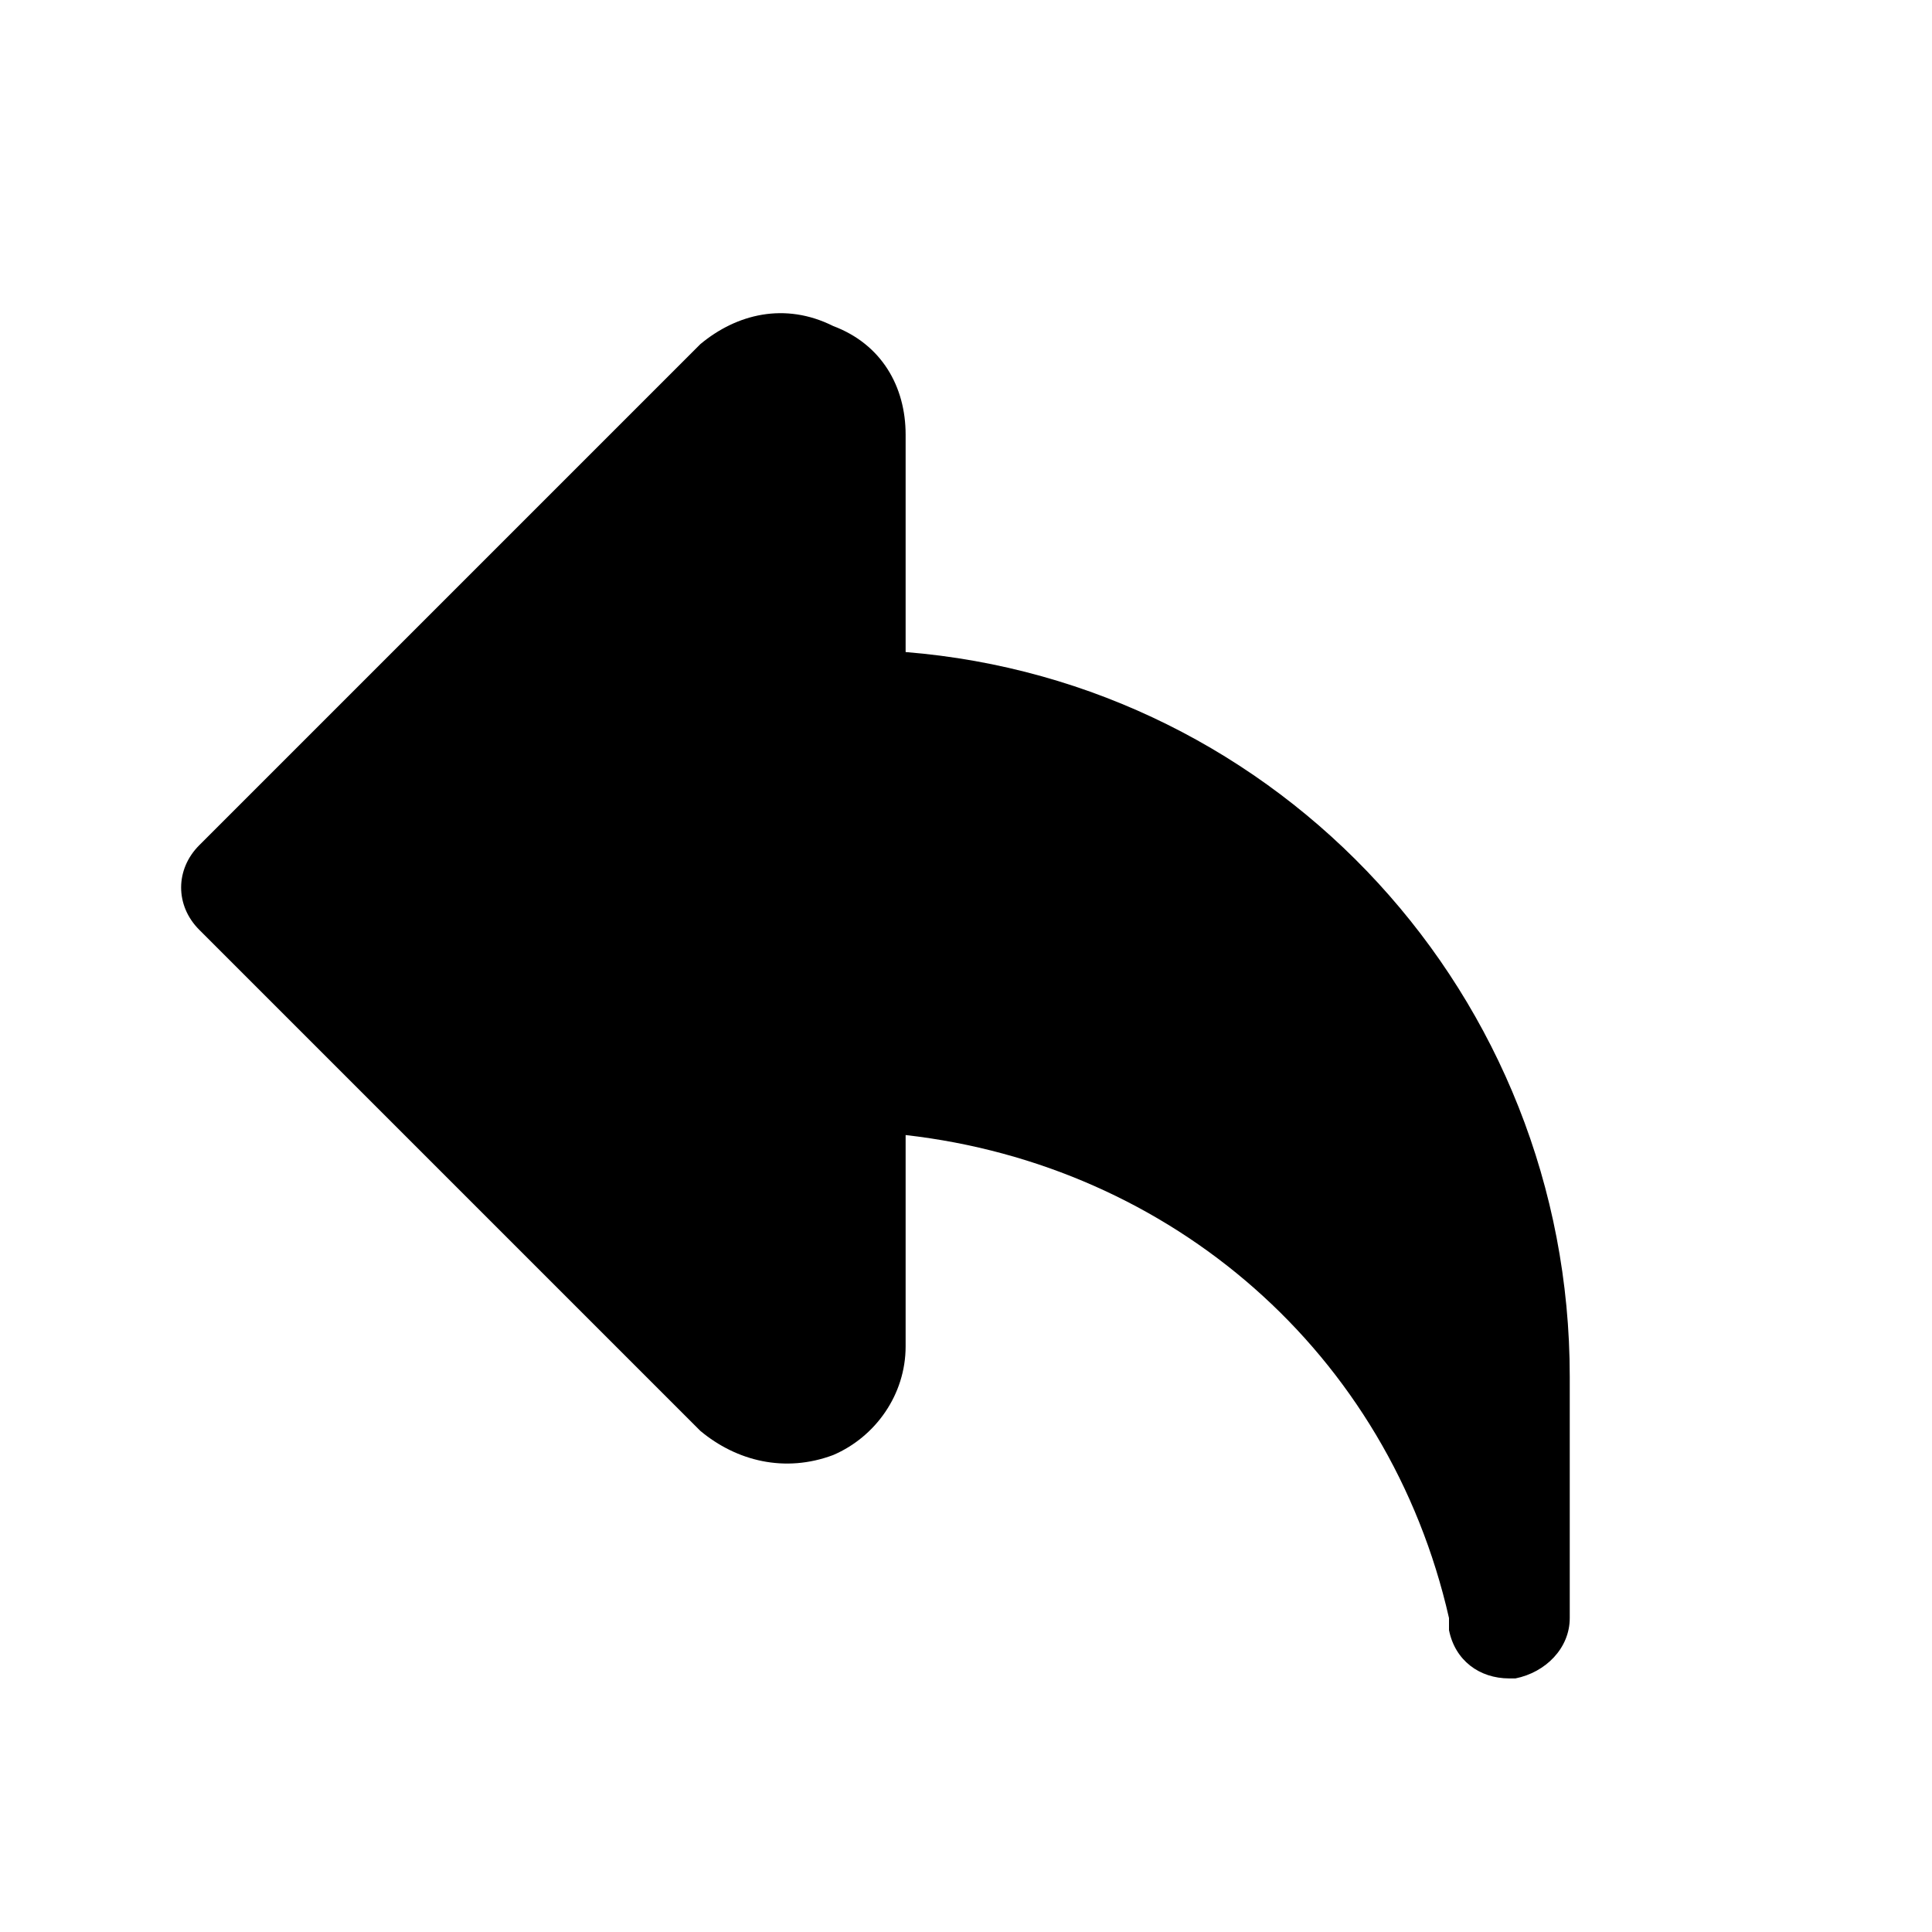
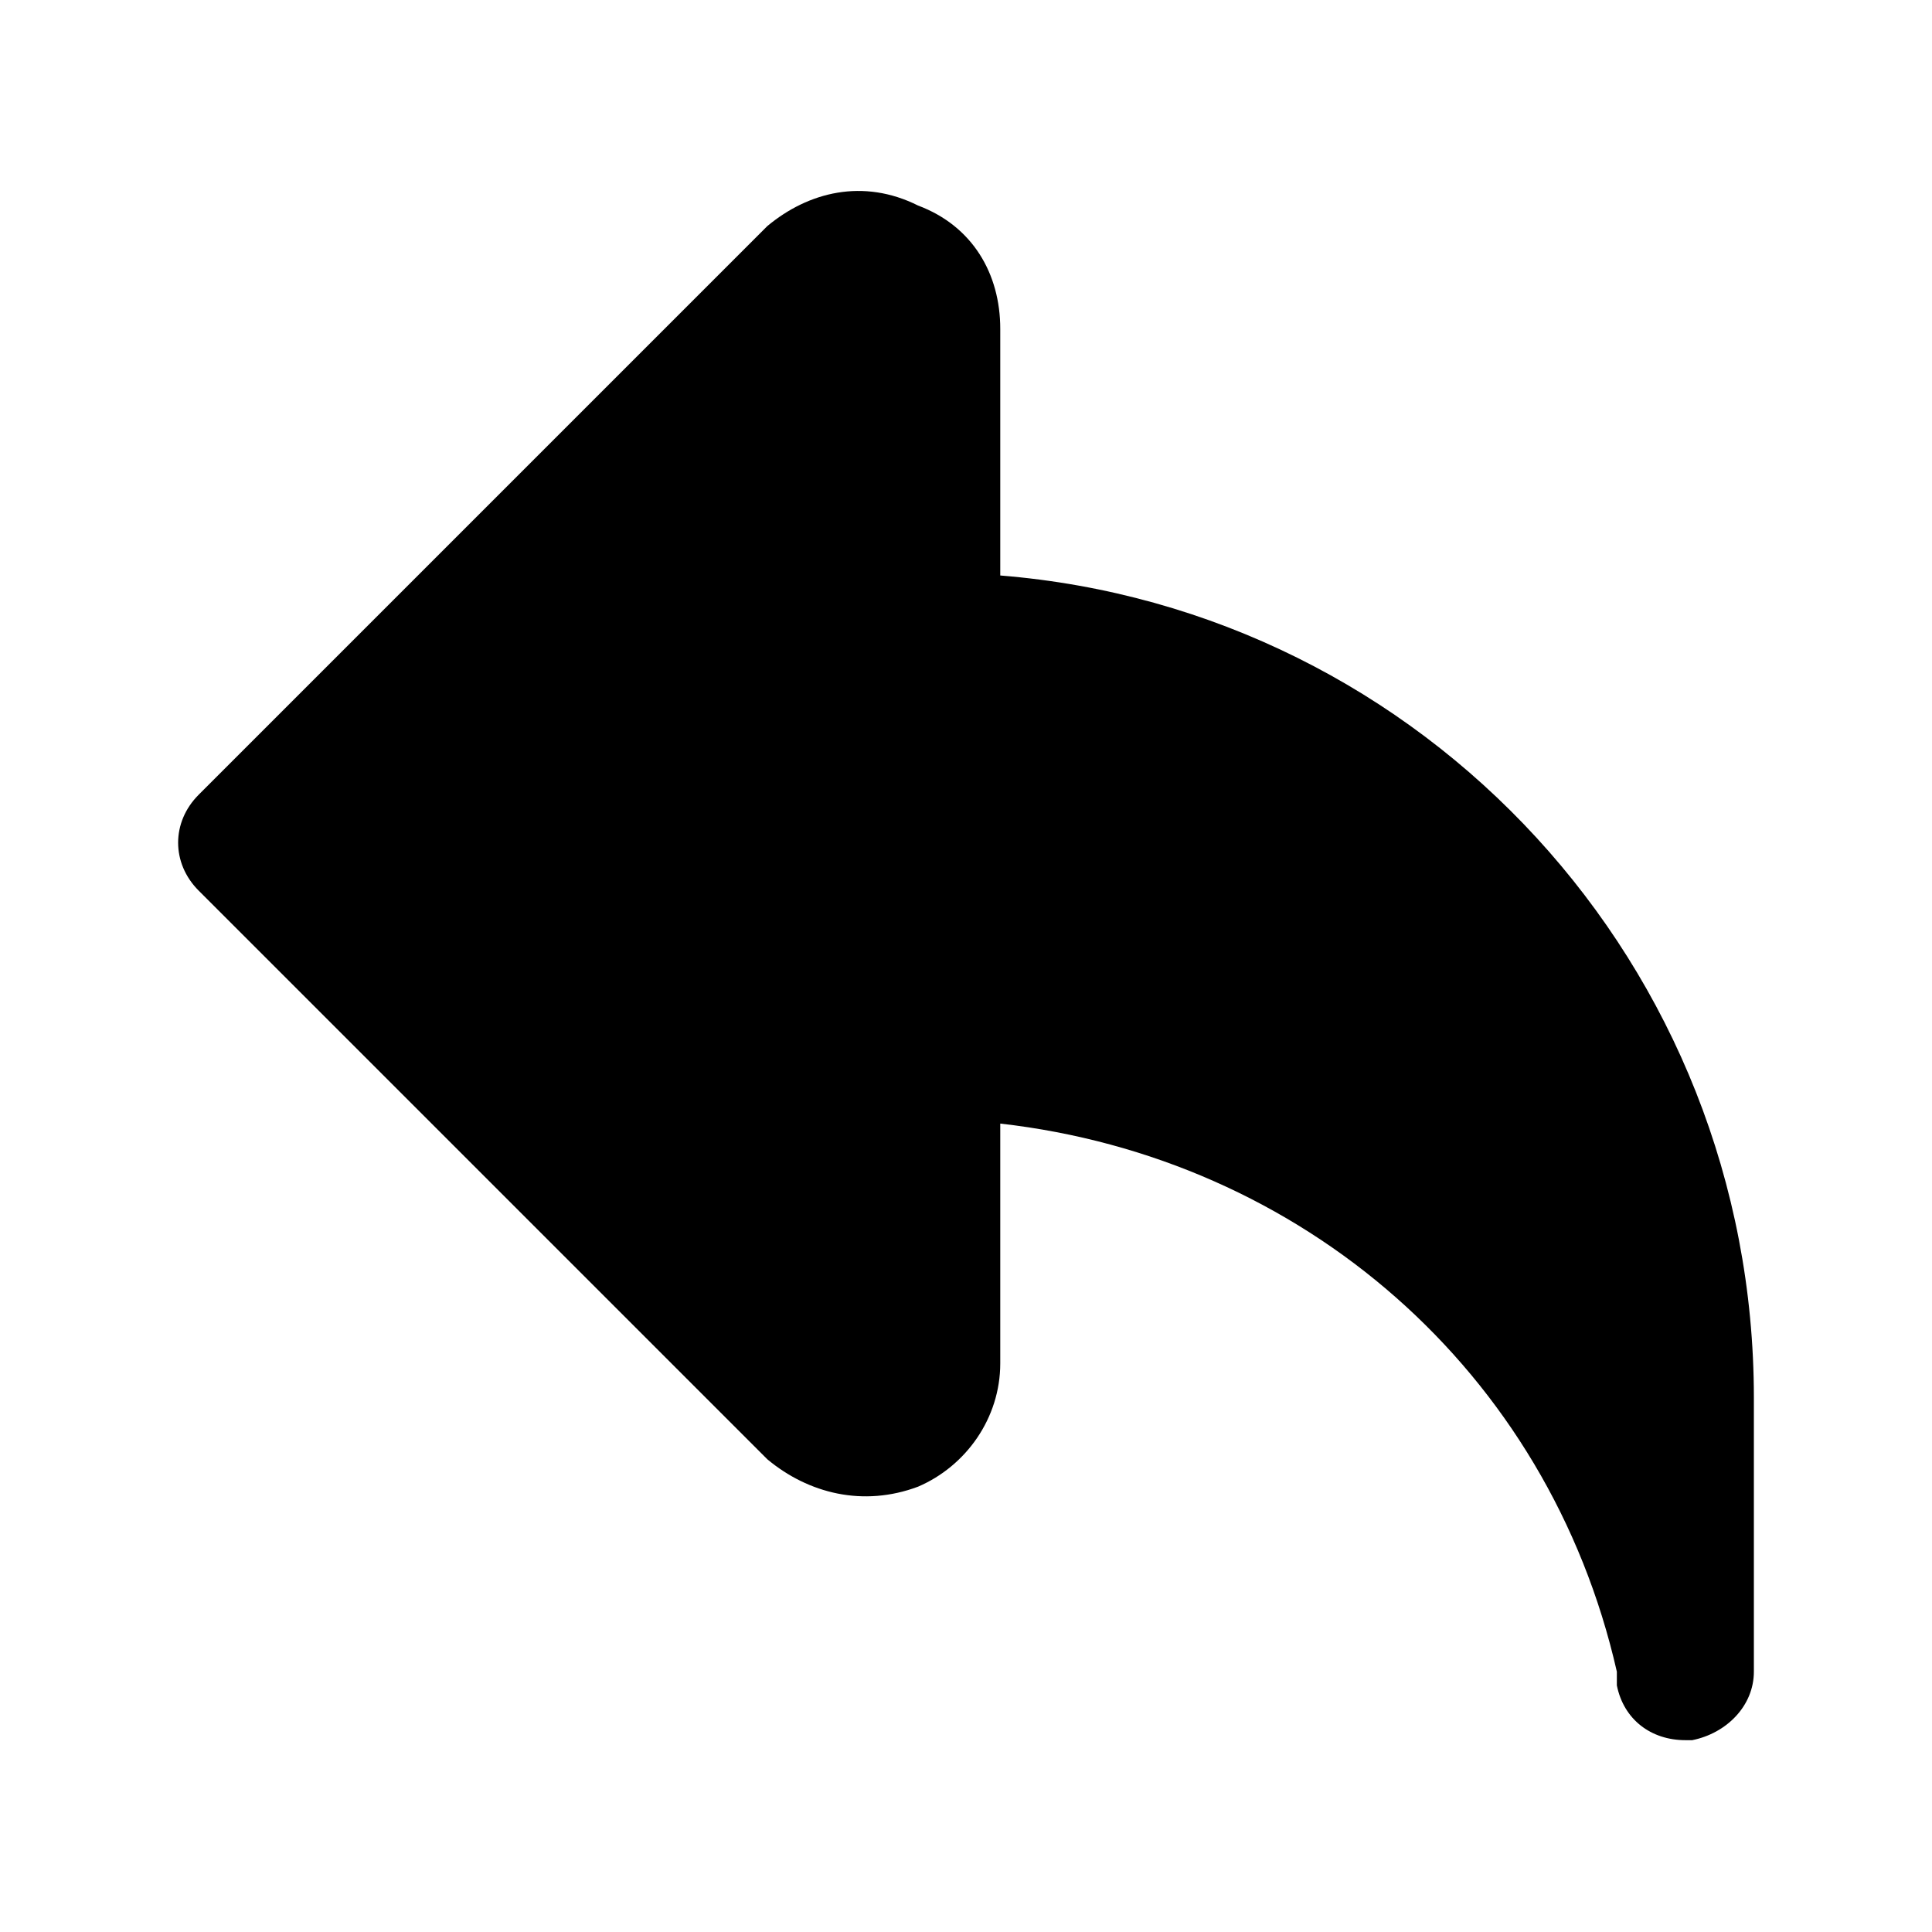
- <svg viewBox="0 0 32 32">
+ <svg xmlns="http://www.w3.org/2000/svg" viewBox="0.4 2.4 28.2 28.2">
  <path d="M25,27.8c-0.5,0-0.9-0.3-1-0.8l0-0.2c-1-4.4-4.6-7.5-9-8v3.5c0,0.8-0.5,1.5-1.2,1.8c-0.8,0.3-1.6,0.1-2.2-0.4l-8.3-8.3 c-0.4-0.4-0.4-1,0-1.4l8.3-8.3C12.2,5.2,13,5,13.8,5.4c0.8,0.3,1.2,1,1.2,1.8v3.6c6.2,0.5,11,5.7,11,12v4c0,0.5-0.4,0.9-0.9,1 C25.1,27.8,25,27.8,25,27.8z" />
-   <text x="9" y="16" font-size="4" font-weight="1" letter-spacing="1px" fill="#000000" stroke="#000000" style="pointer-events:none;">XYZ</text>
</svg>
